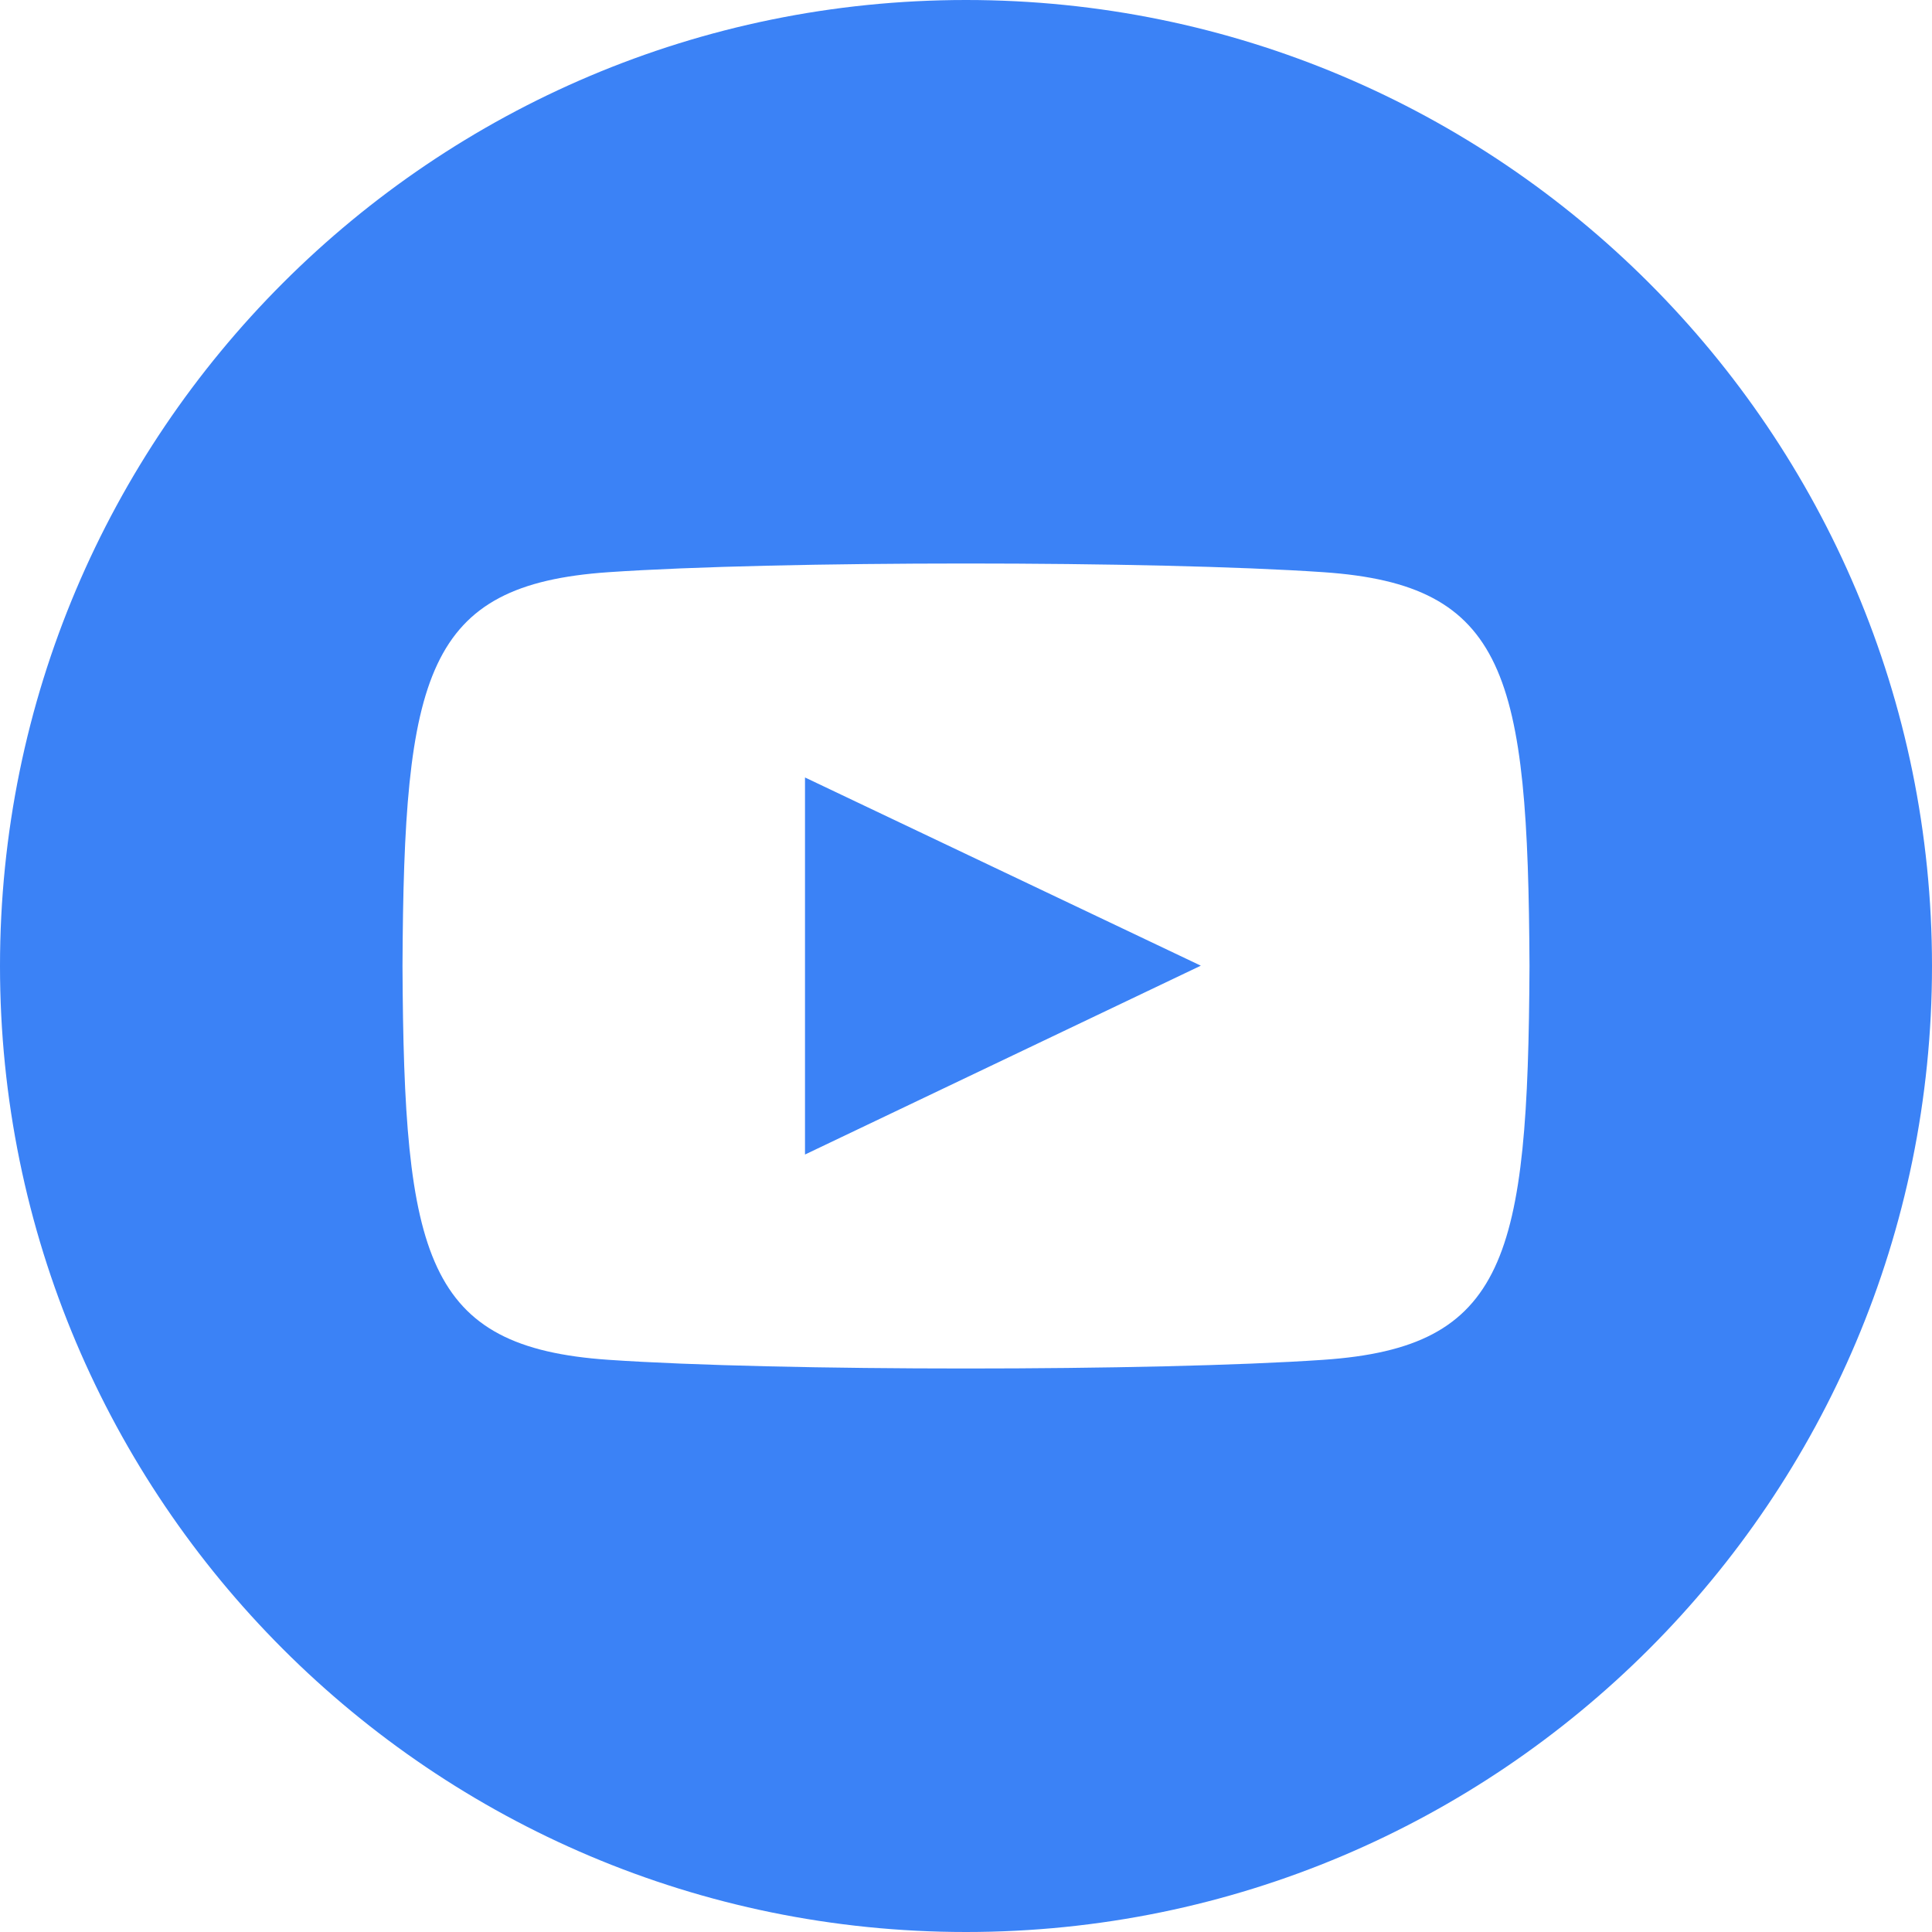
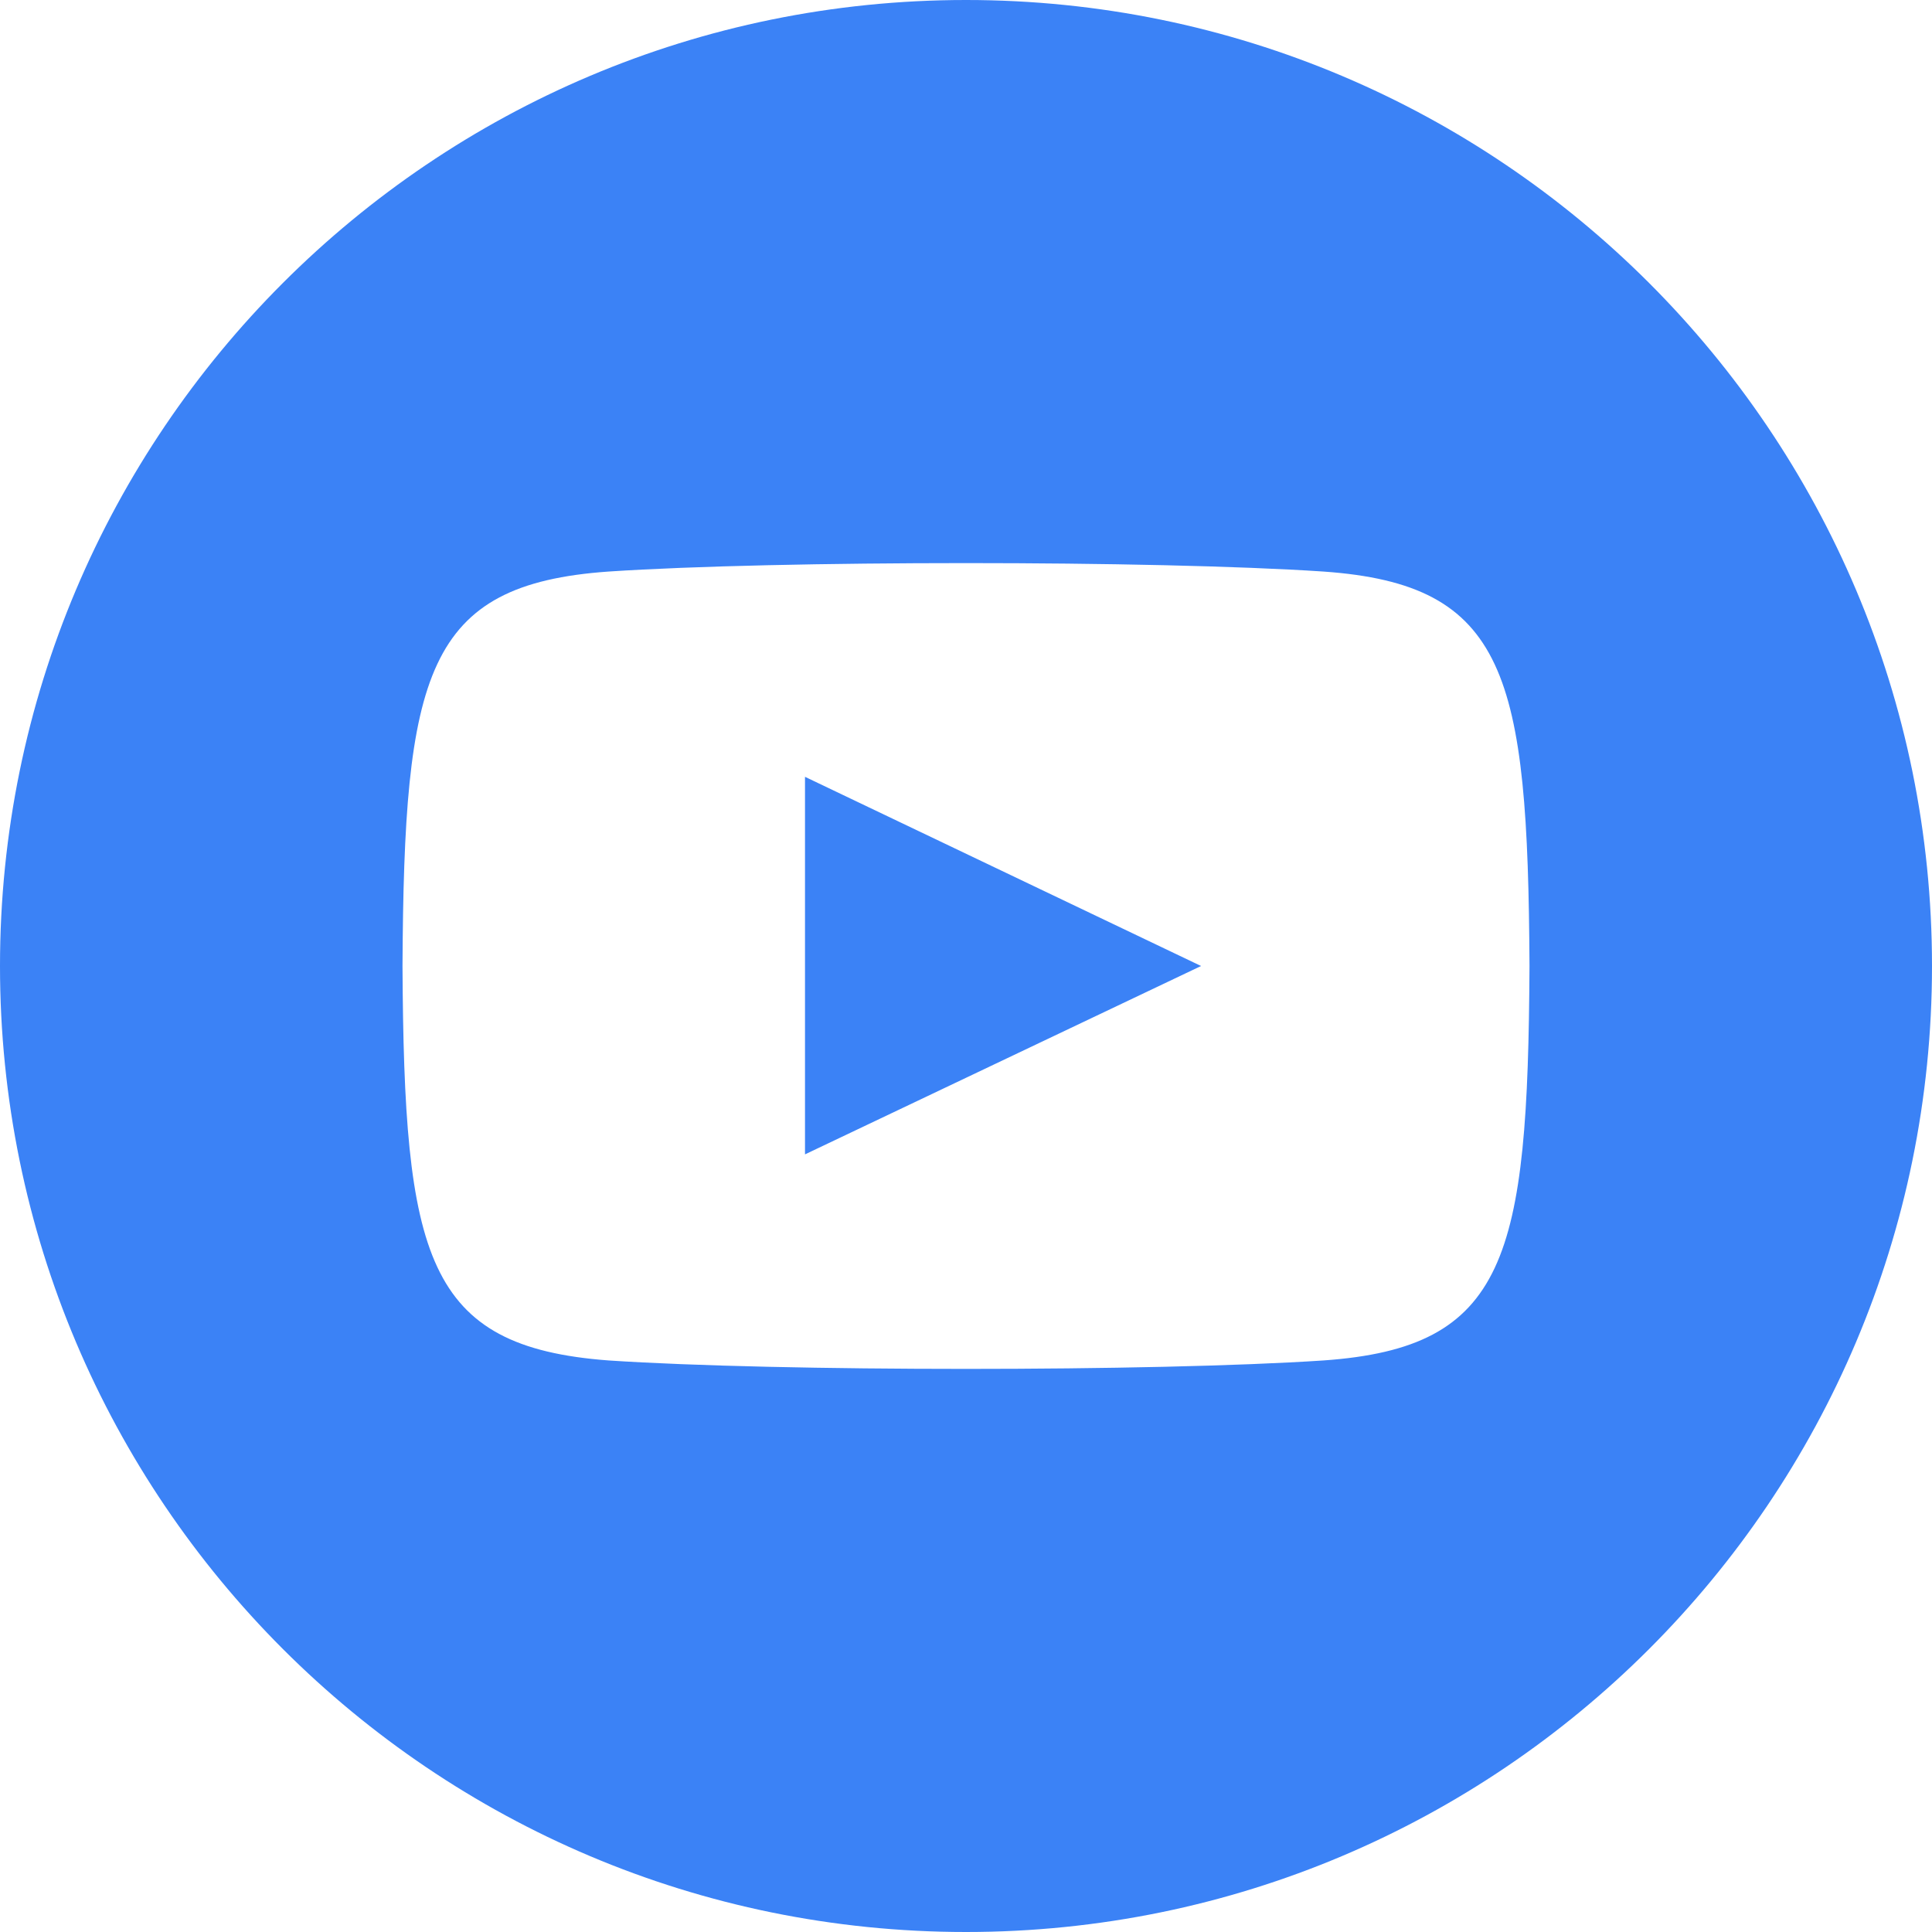
- <svg xmlns="http://www.w3.org/2000/svg" width="24" height="24" viewBox="0 0 24 24">
-   <path fill="#3b82f6" d="M12 0c-6.627 0-12 5.373-12 12s5.373 12 12 12 12-5.373 12-12-5.373-12-12-12zm4.441 16.892c-2.102.144-6.784.144-8.883 0-2.276-.156-2.541-1.27-2.558-4.892.017-3.629.285-4.736 2.558-4.892 2.099-.144 6.782-.144 8.883 0 2.277.156 2.541 1.27 2.559 4.892-.018 3.629-.285 4.736-2.559 4.892zm-6.441-7.234l4.917 2.338-4.917 2.346v-4.684z" />
+ <svg xmlns="http://www.w3.org/2000/svg" width="24" height="24">
+   <path fill="#3b82f6" d="M12 0a12 12 0 1 0 0 24 12 12 0 0 0 0-24zm4.44 16.9c-2.1.14-6.78.14-8.88 0C5.28 16.73 5.02 15.61 5 12c.02-3.63.28-4.74 2.56-4.9 2.1-.14 6.78-.14 8.88 0 2.28.16 2.54 1.28 2.56 4.9-.02 3.63-.28 4.74-2.56 4.9zM10 9.65 14.92 12 10 14.34V9.66z" />
</svg>
